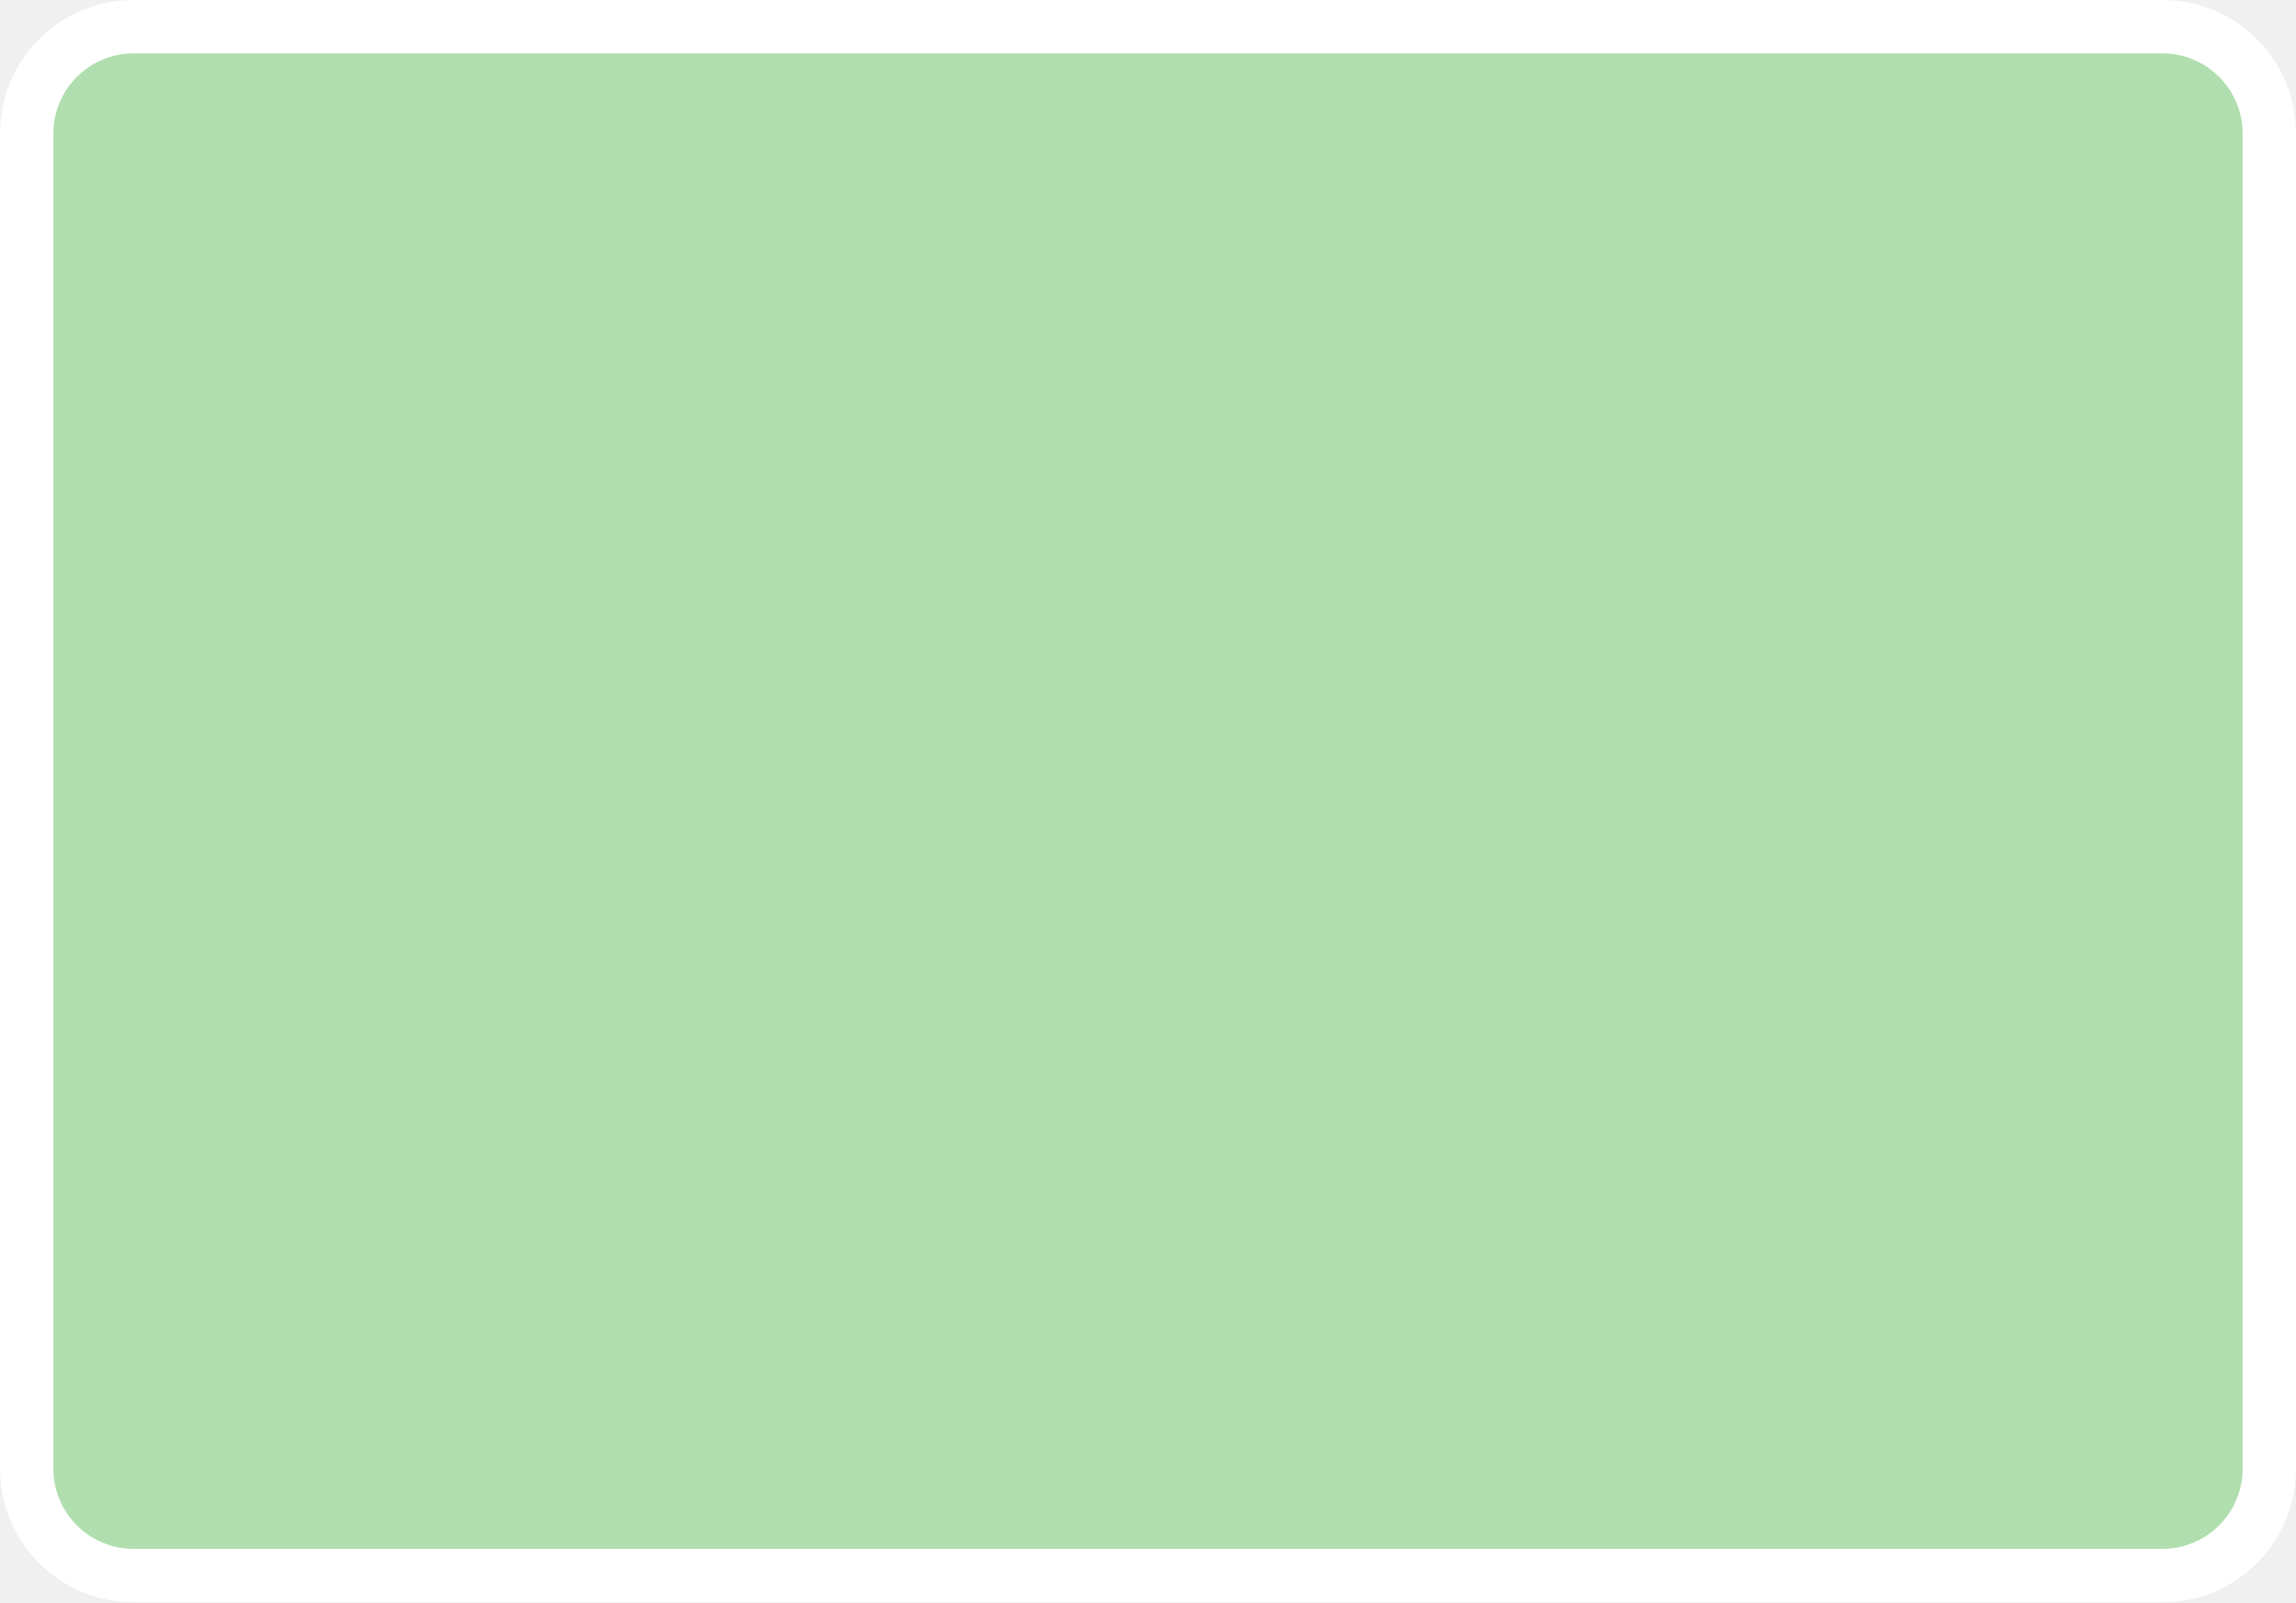
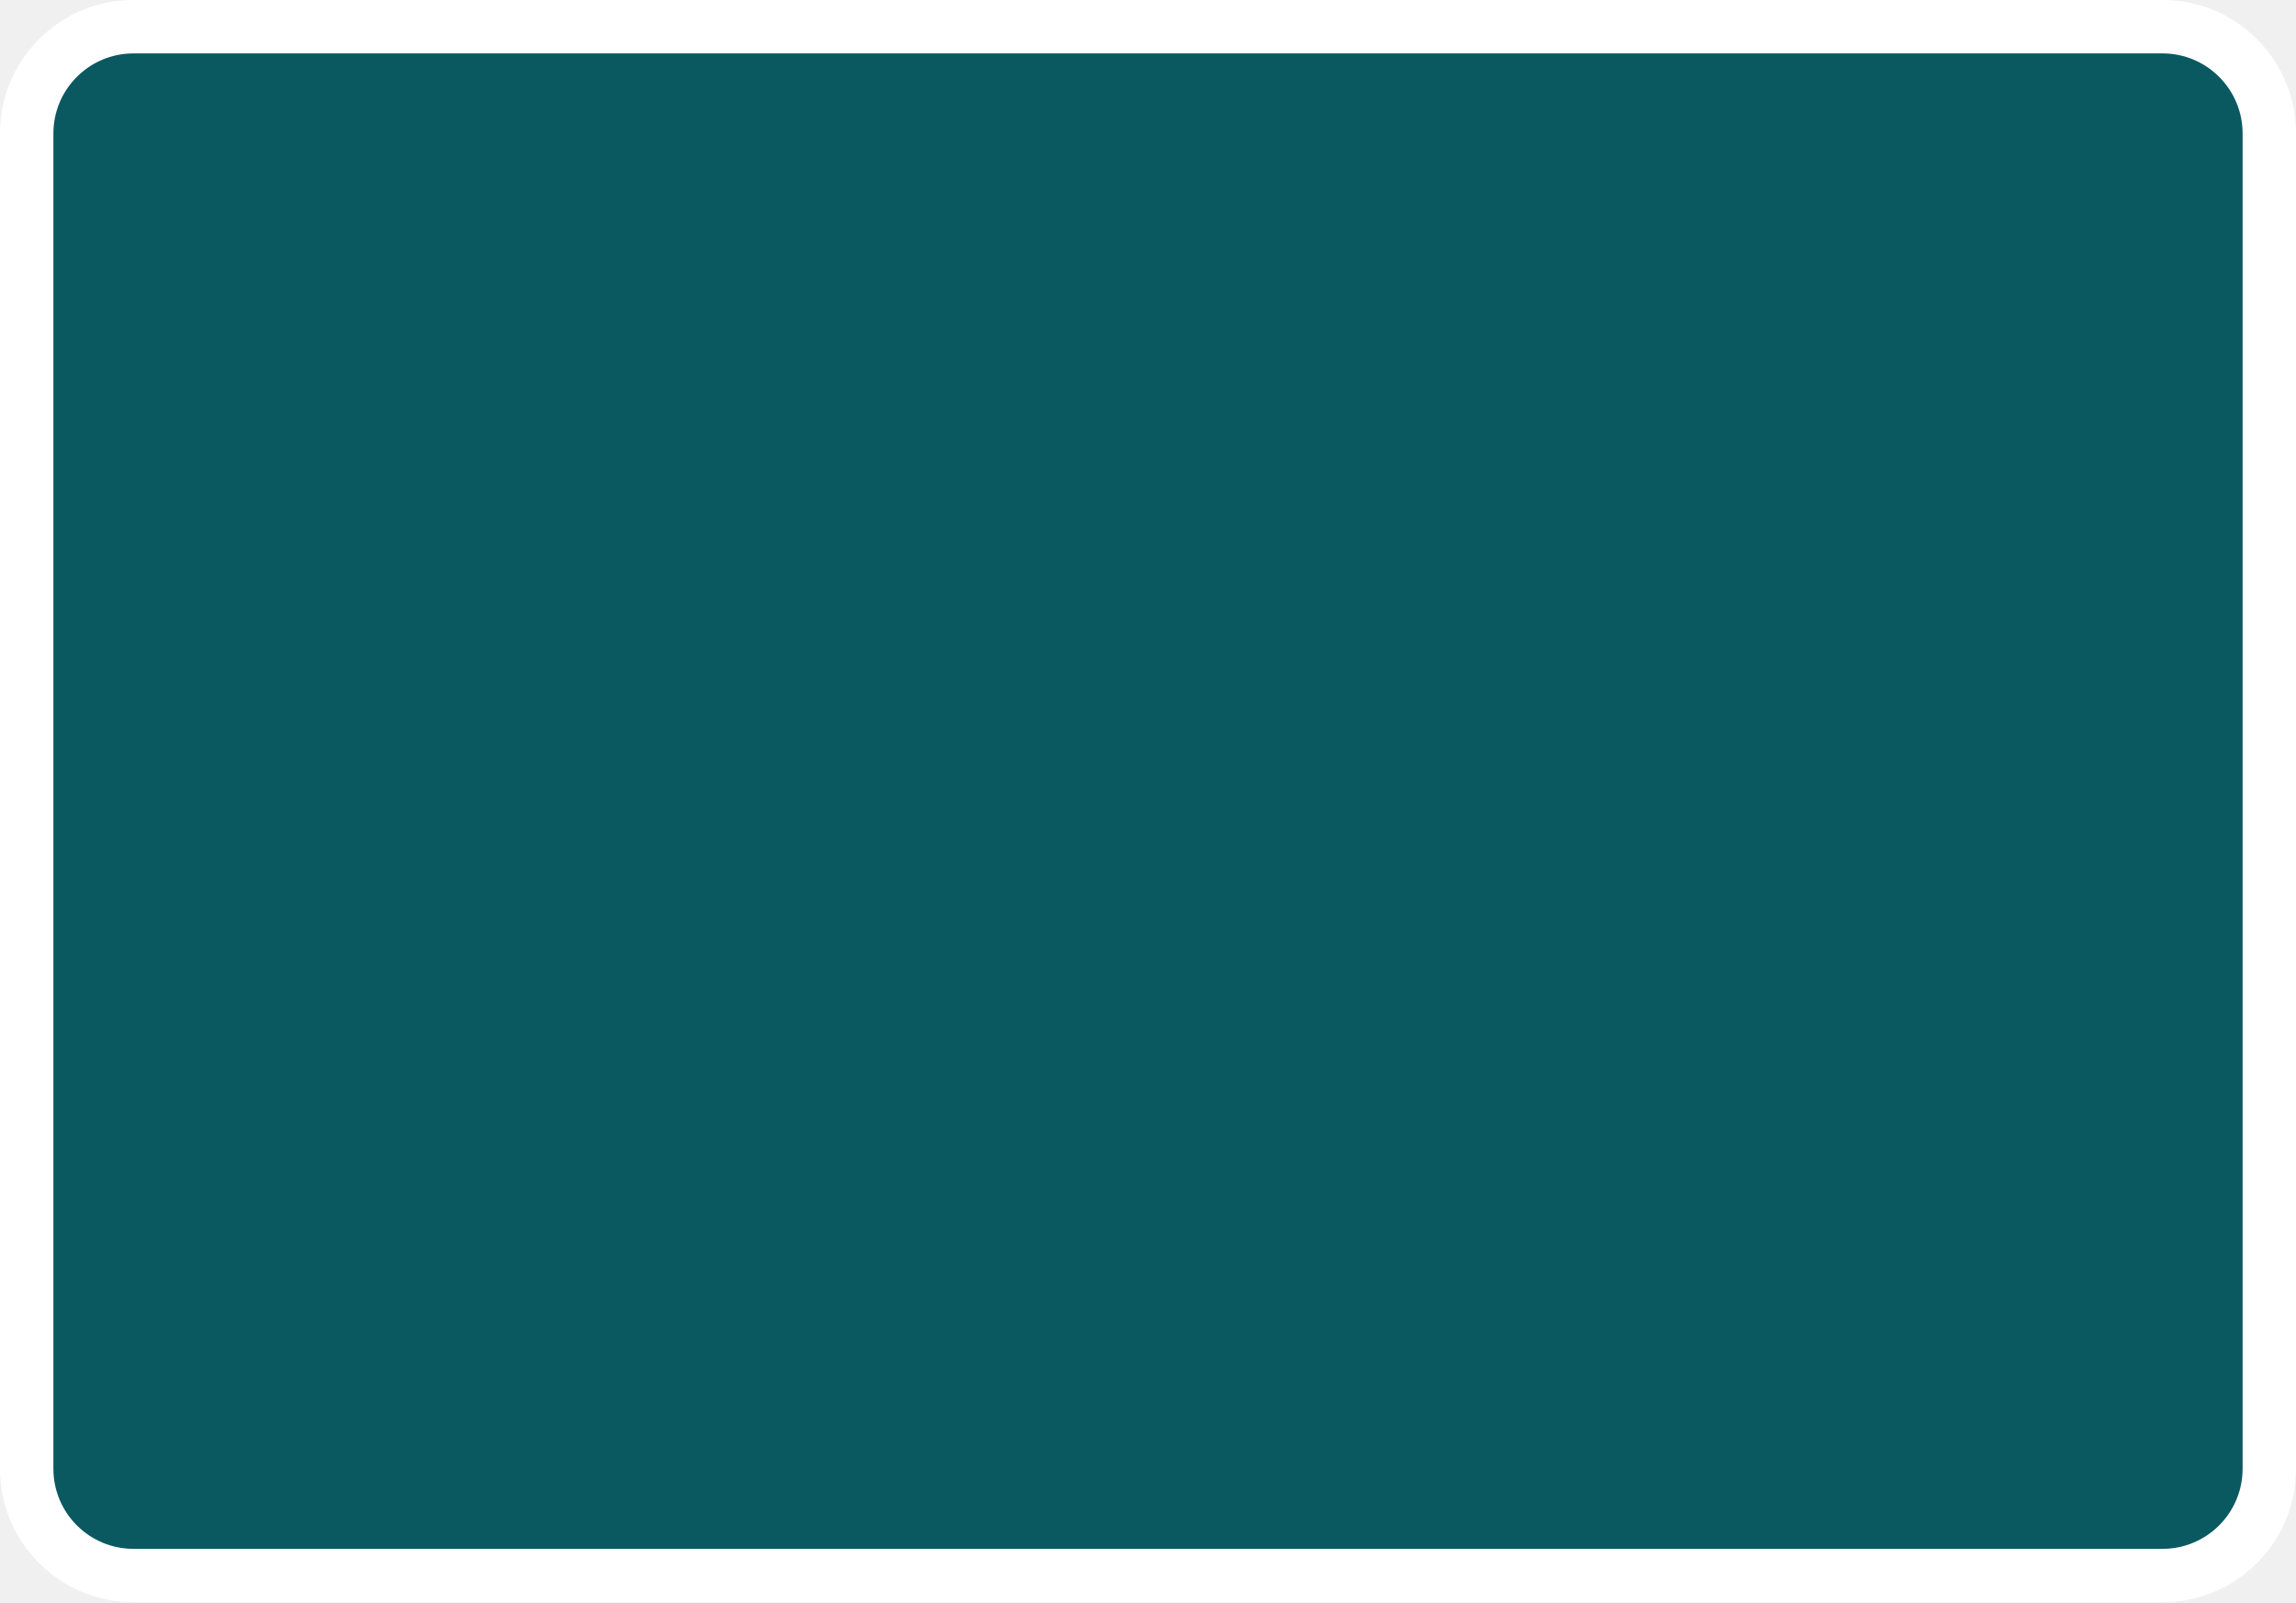
<svg xmlns="http://www.w3.org/2000/svg" width="43" height="30" viewBox="0 0 43 30">
-   <rect x="0.5" y="0.5" width="42" height="29" rx="2" ry="2" fill="#B1DEAF" stroke="#FFFFFF" stroke-width="1" />
+   <rect x="0.5" y="0.5" width="42" height="29" rx="2" ry="2" fill="#0A5961" stroke="#FFFFFF" stroke-width="1" />
</svg>
